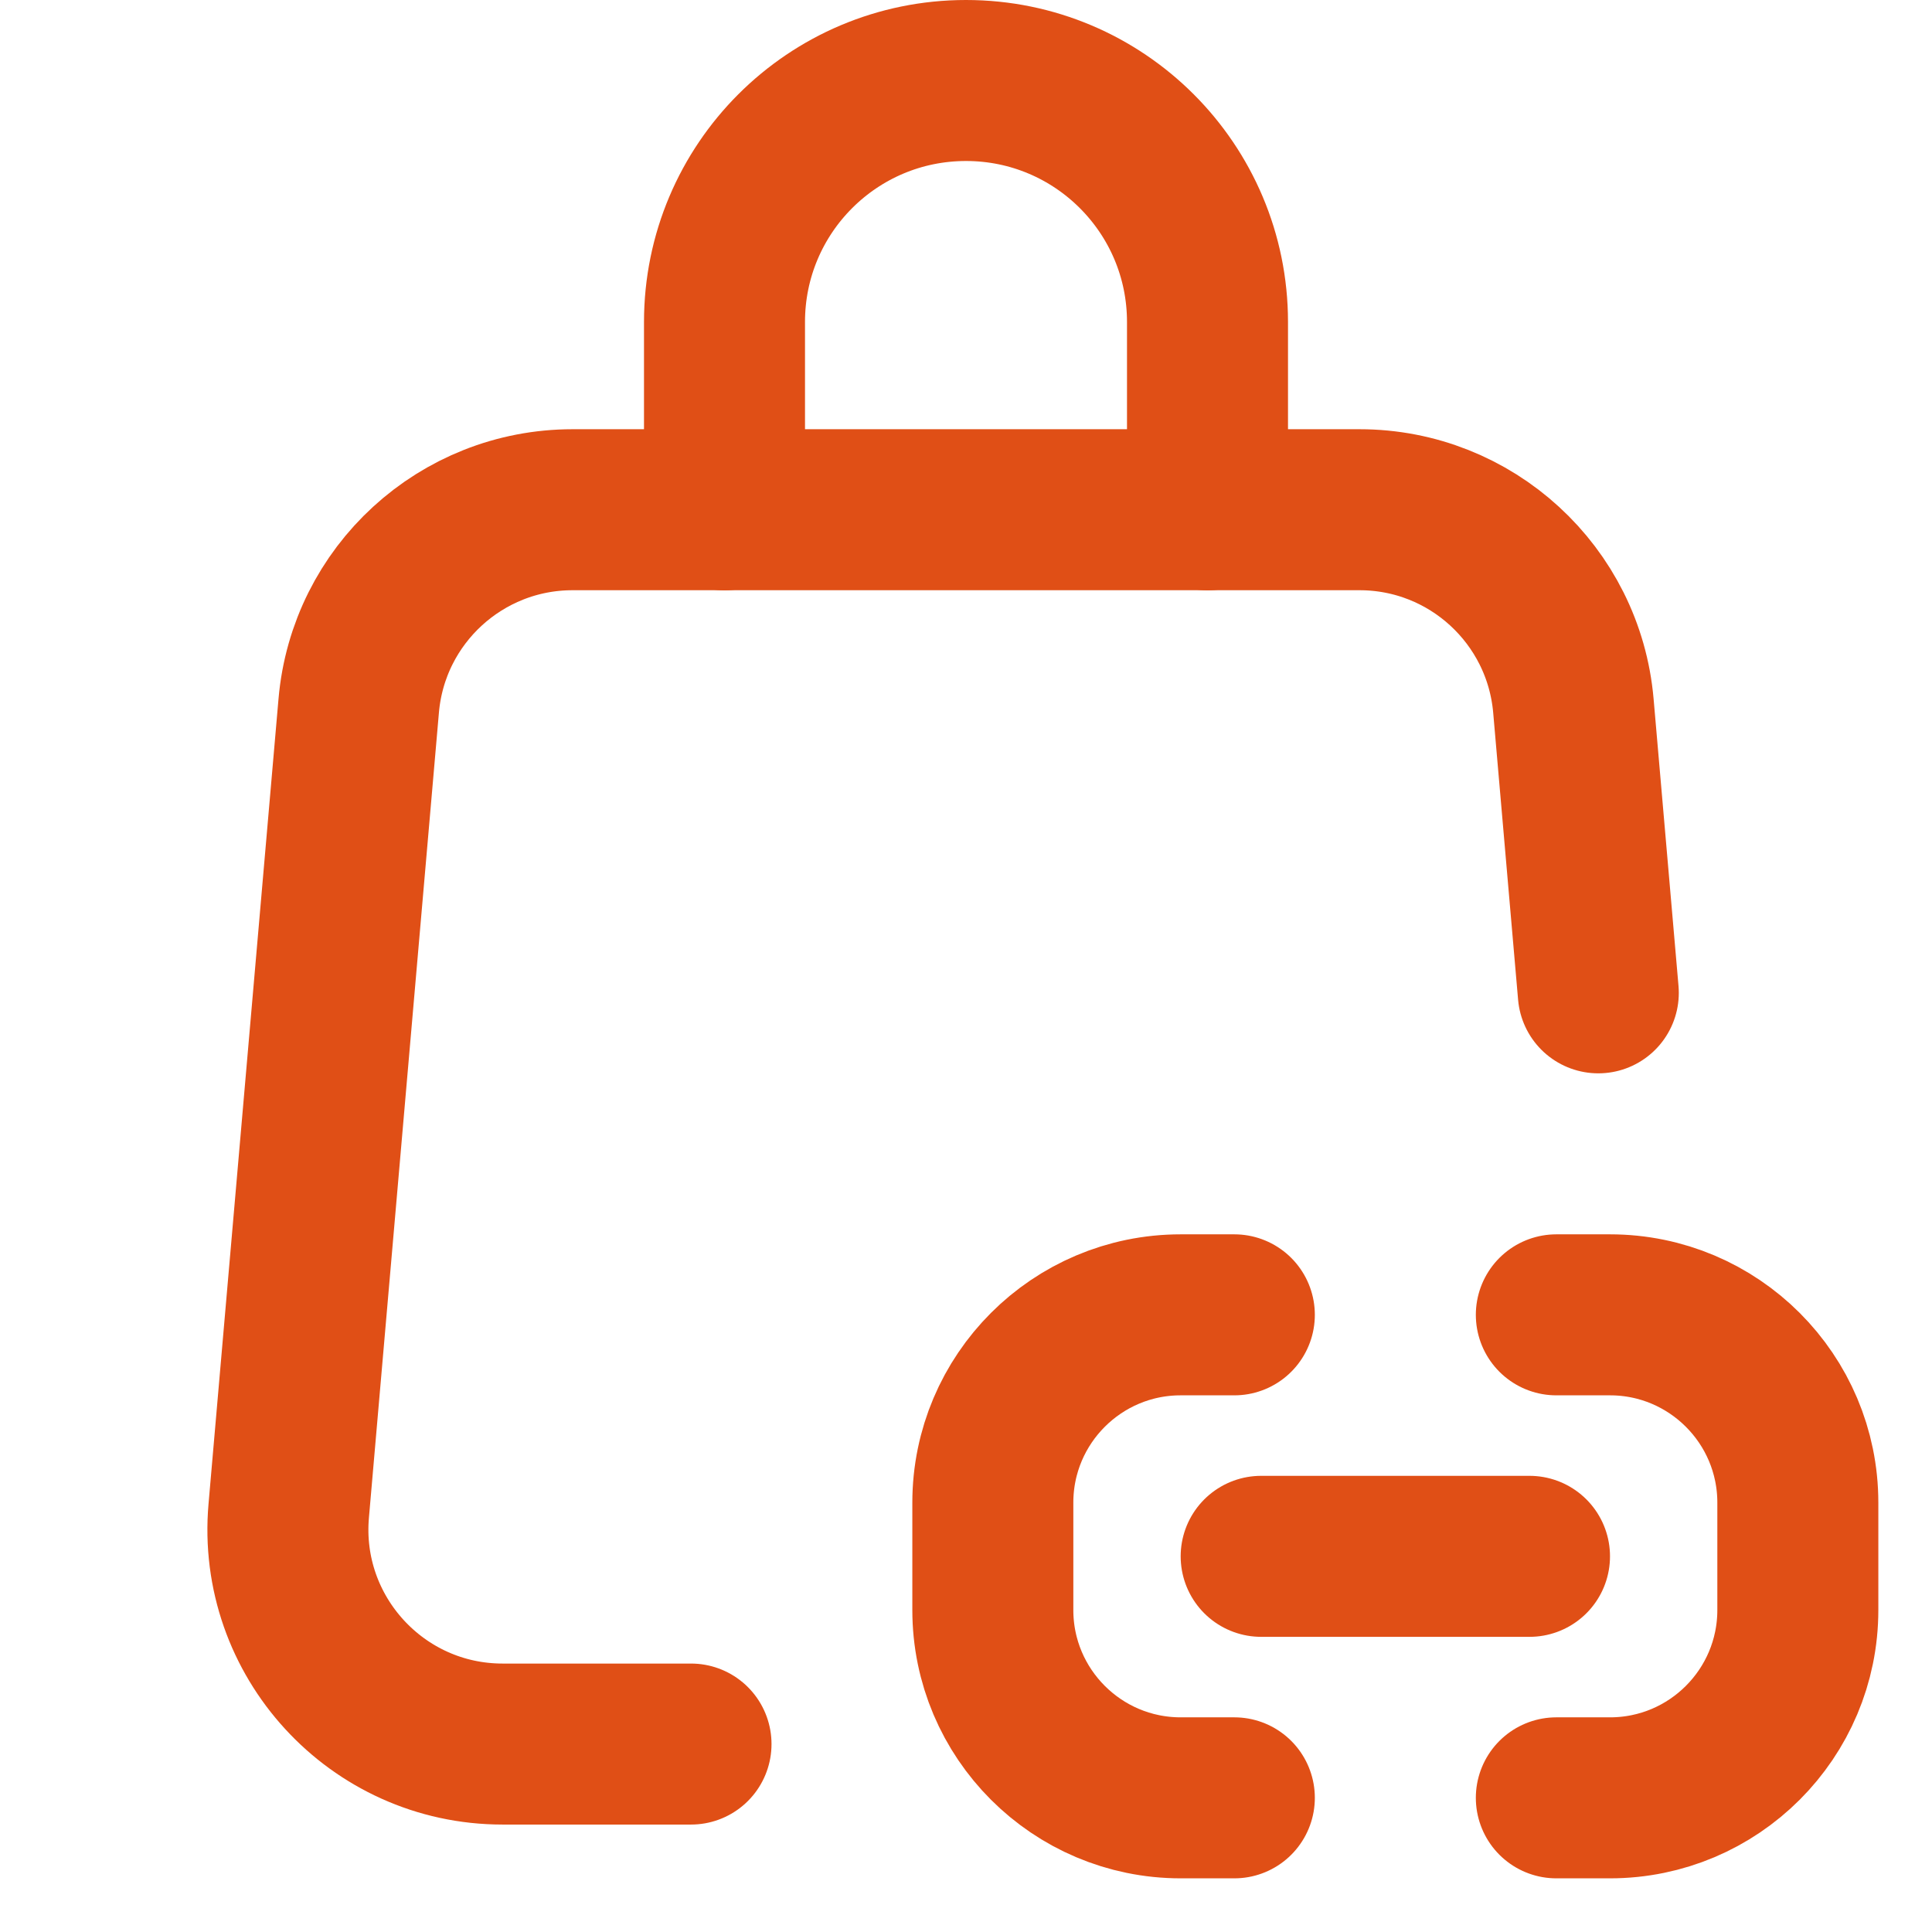
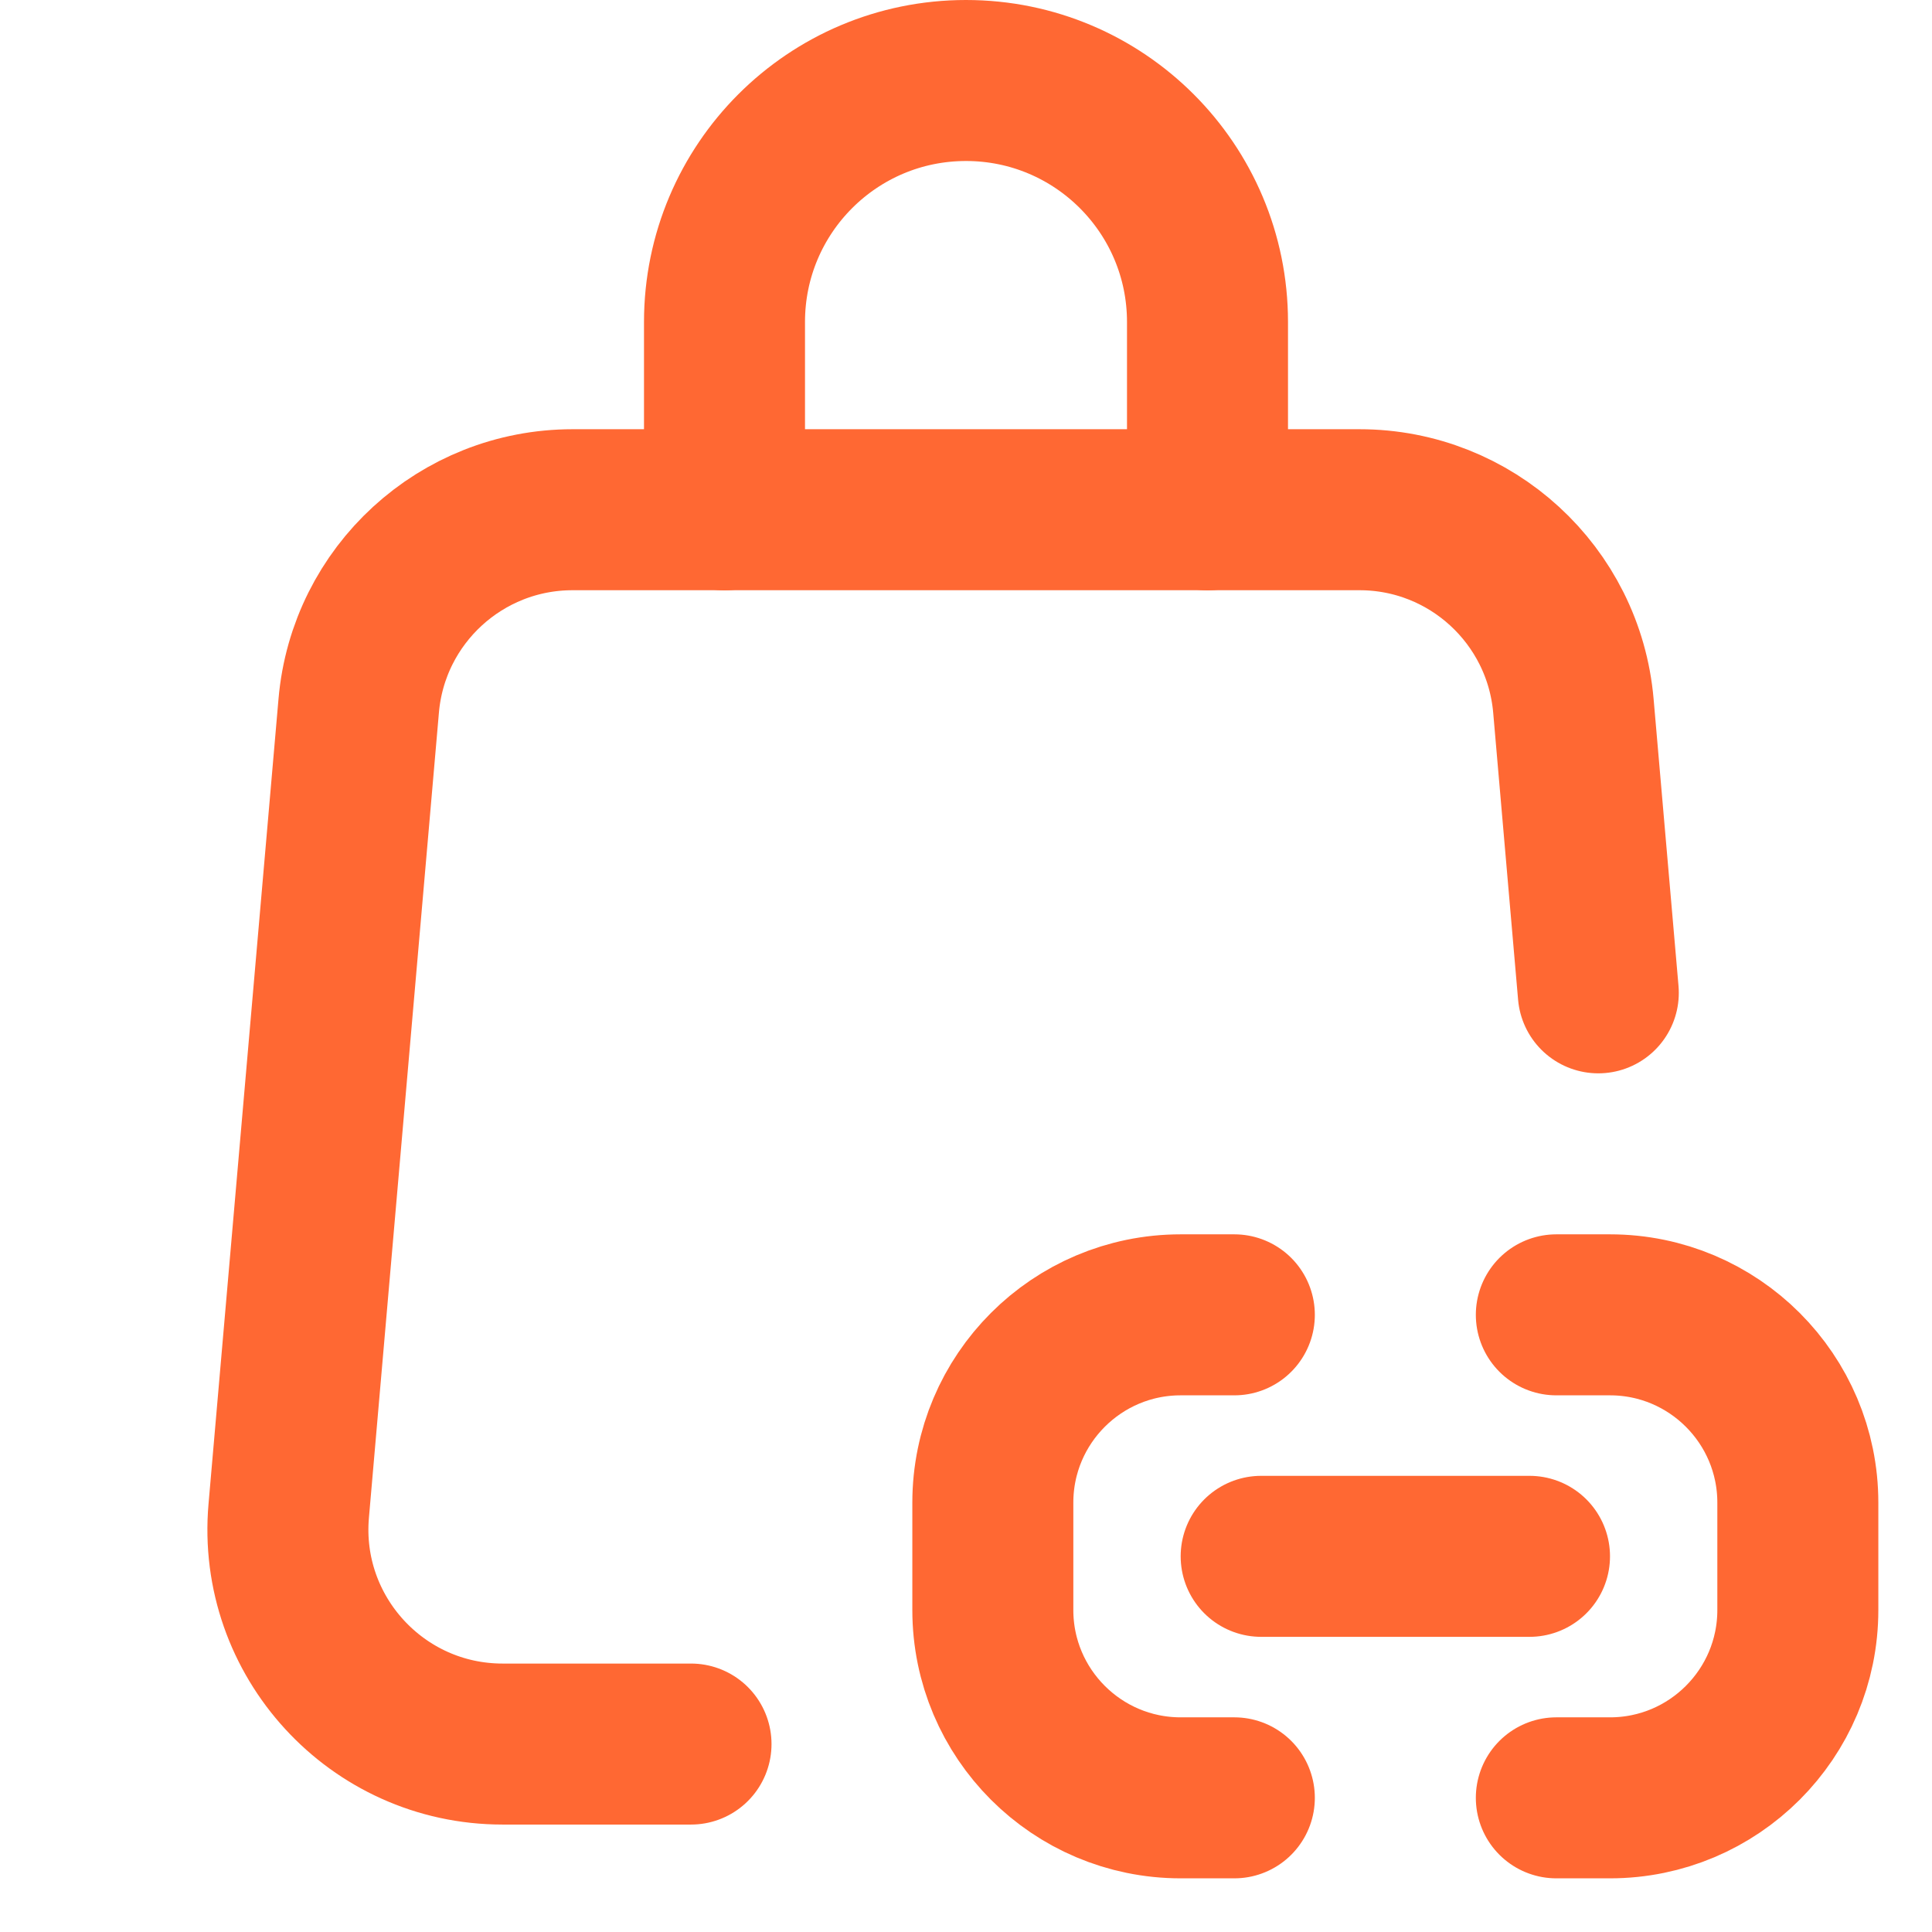
<svg xmlns="http://www.w3.org/2000/svg" width="18" height="18" viewBox="0 0 18 18" fill="none">
-   <path d="M6.75 4.75V3C6.75 1.757 7.757 0.75 9 0.75C10.243 0.75 11.25 1.757 11.25 3V4.75" stroke="#E04F16" stroke-width="1.5" stroke-linecap="round" stroke-linejoin="round" />
-   <path d="M11.5 16.75H11C10.034 16.75 9.25 15.966 9.25 15V14C9.25 13.034 10.034 12.25 11 12.25H11.5" stroke="#E04F16" stroke-width="1.5" stroke-linecap="round" stroke-linejoin="round" />
-   <path d="M14.5 16.75H15C15.966 16.75 16.75 15.966 16.75 15V14C16.75 13.034 15.966 12.25 15 12.25H14.5" stroke="#E04F16" stroke-width="1.5" stroke-linecap="round" stroke-linejoin="round" />
-   <path d="M14.891 9.25L14.659 6.576C14.569 5.543 13.704 4.749 12.667 4.749H5.334C4.297 4.749 3.431 5.542 3.342 6.576L2.69 14.076C2.588 15.244 3.51 16.249 4.682 16.249H6.438" stroke="#E04F16" stroke-width="1.5" stroke-linecap="round" stroke-linejoin="round" />
-   <path d="M11.75 14.5H14.25" stroke="#E04F16" stroke-width="1.5" stroke-linecap="round" stroke-linejoin="round" />
+   <path d="M6.75 4.75V3C6.75 1.757 7.757 0.75 9 0.75C10.243 0.75 11.25 1.757 11.25 3V4.75" stroke="#ff6833" stroke-width="1.5" stroke-linecap="round" stroke-linejoin="round" />
+   <path d="M11.5 16.75H11C10.034 16.75 9.25 15.966 9.25 15V14C9.25 13.034 10.034 12.25 11 12.25H11.5" stroke="#ff6833" stroke-width="1.5" stroke-linecap="round" stroke-linejoin="round" />
+   <path d="M14.5 16.75H15C15.966 16.75 16.75 15.966 16.75 15V14C16.75 13.034 15.966 12.25 15 12.25H14.5" stroke="#ff6833" stroke-width="1.5" stroke-linecap="round" stroke-linejoin="round" />
+   <path d="M14.891 9.25L14.659 6.576C14.569 5.543 13.704 4.749 12.667 4.749H5.334C4.297 4.749 3.431 5.542 3.342 6.576L2.69 14.076C2.588 15.244 3.51 16.249 4.682 16.249H6.438" stroke="#ff6833" stroke-width="1.5" stroke-linecap="round" stroke-linejoin="round" />
+   <path d="M11.75 14.5H14.25" stroke="#ff6833" stroke-width="1.5" stroke-linecap="round" stroke-linejoin="round" />
</svg>
